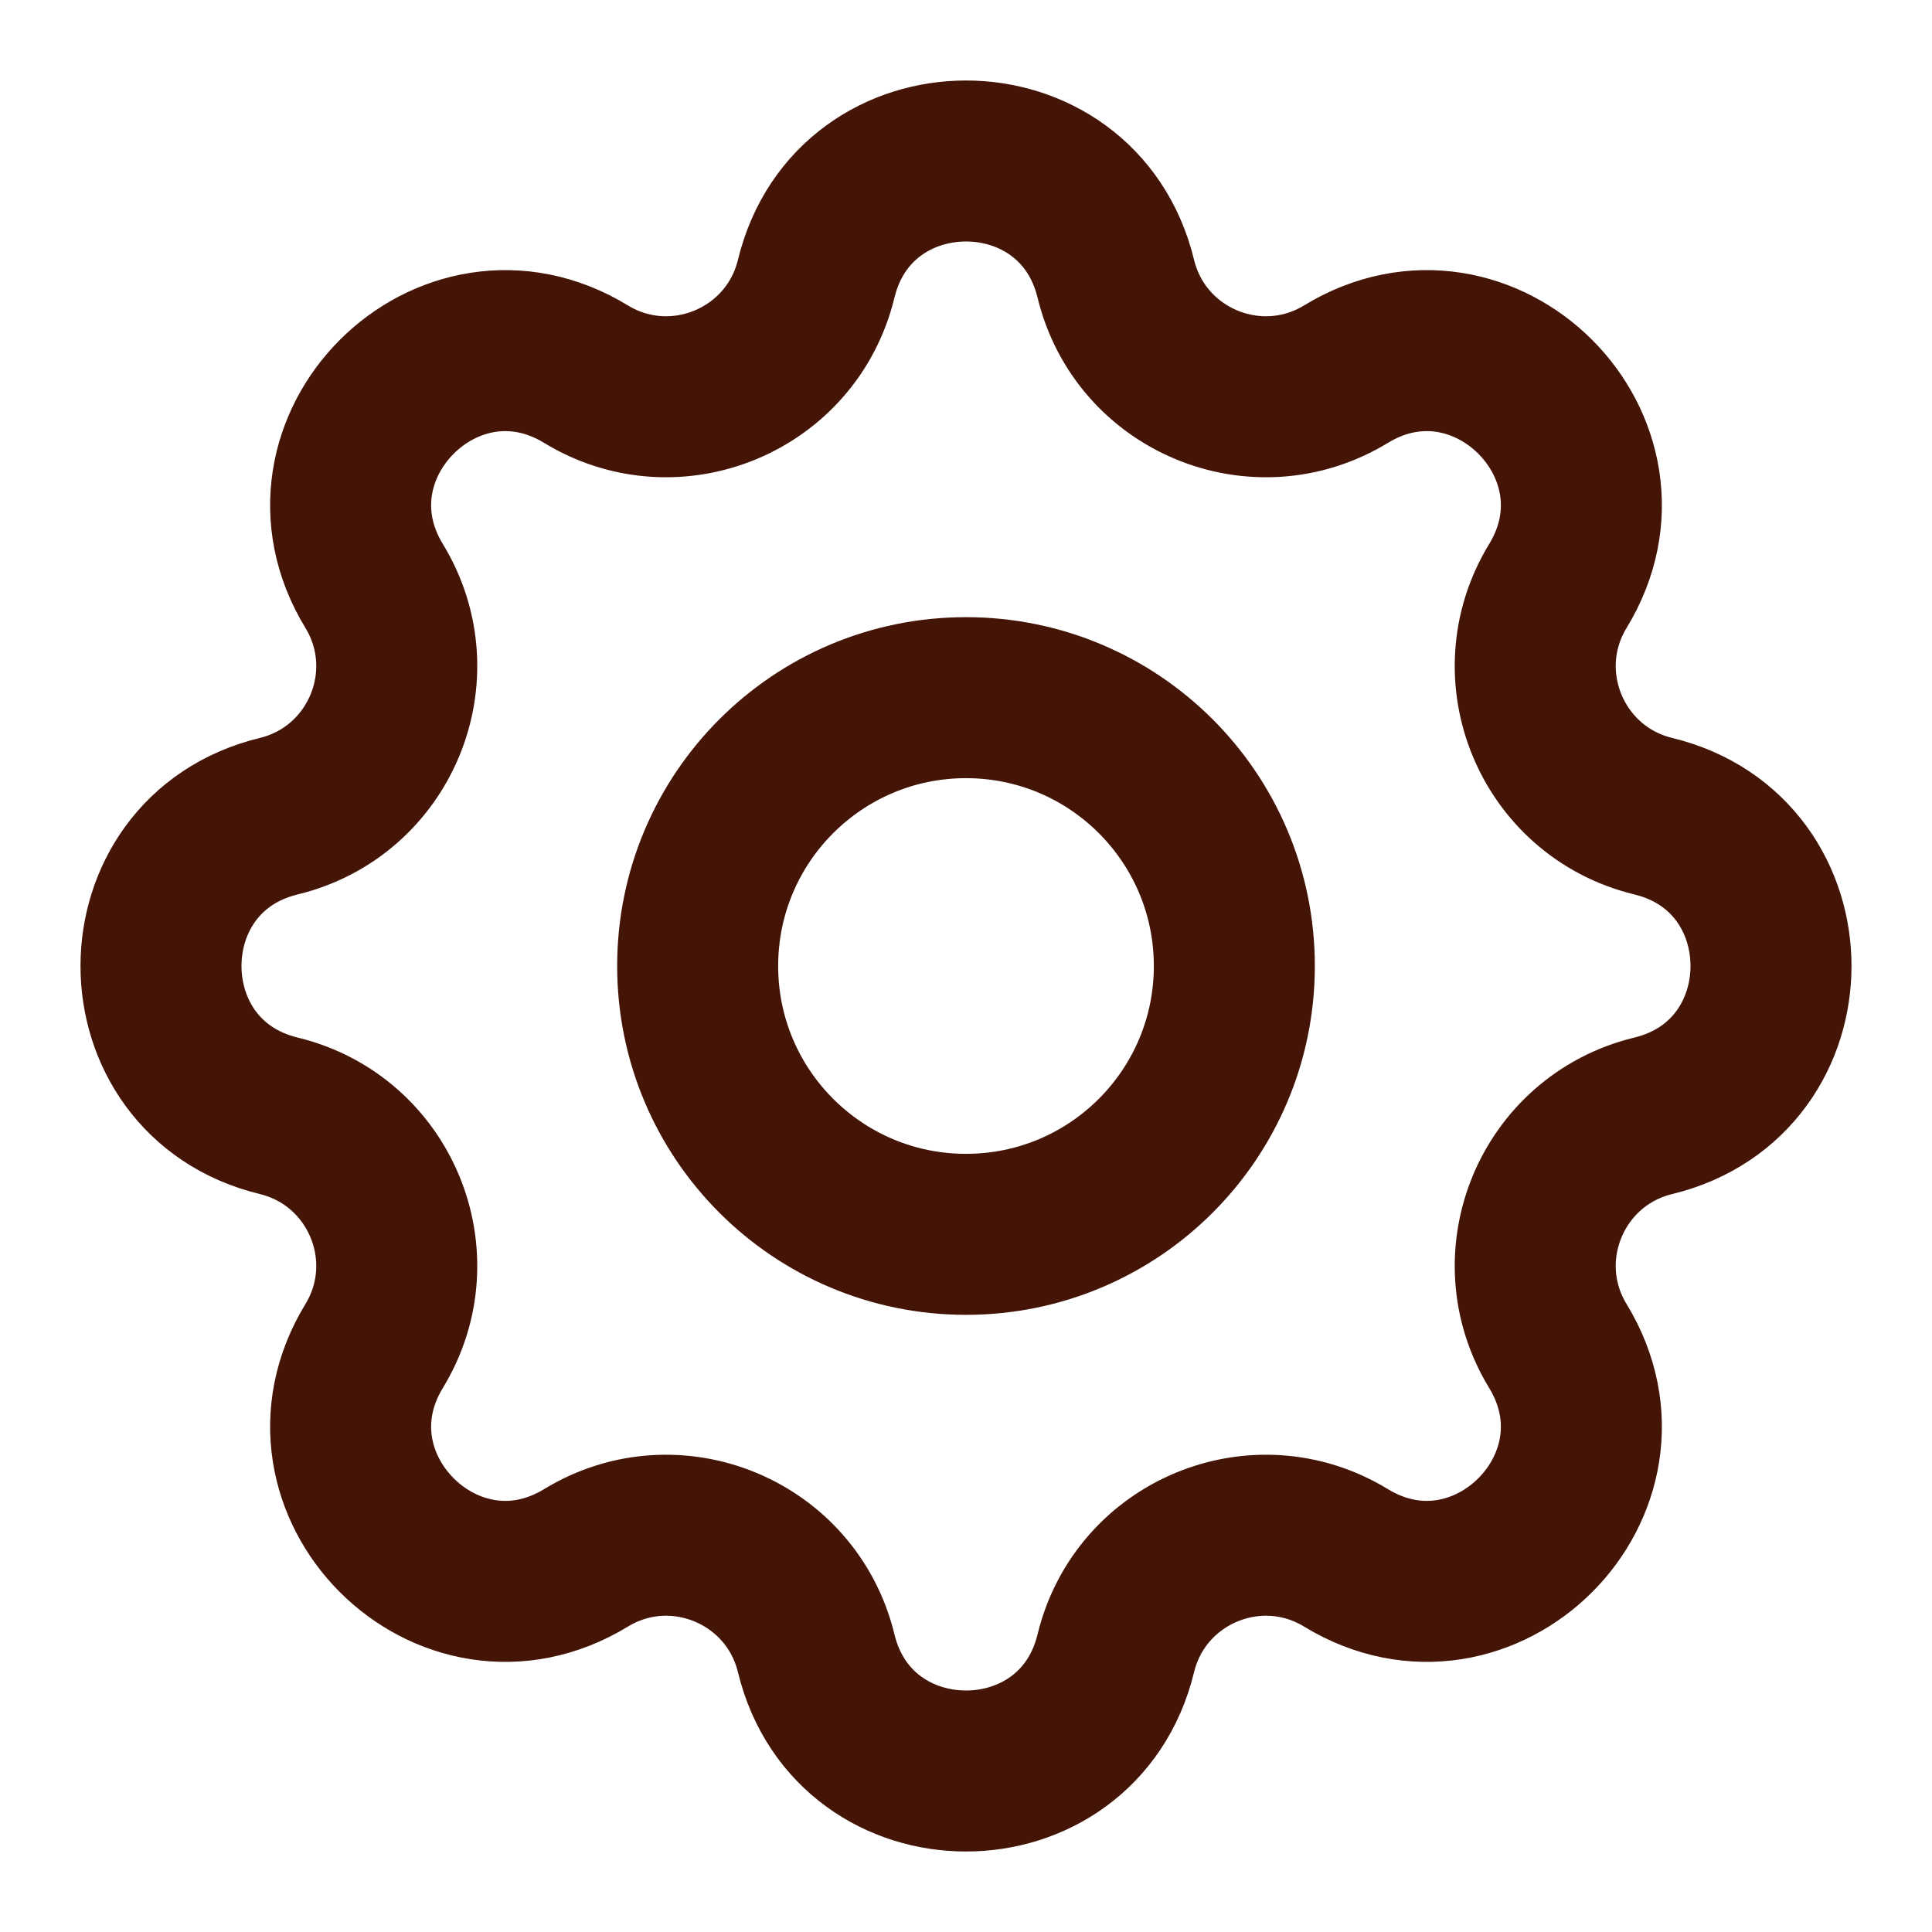
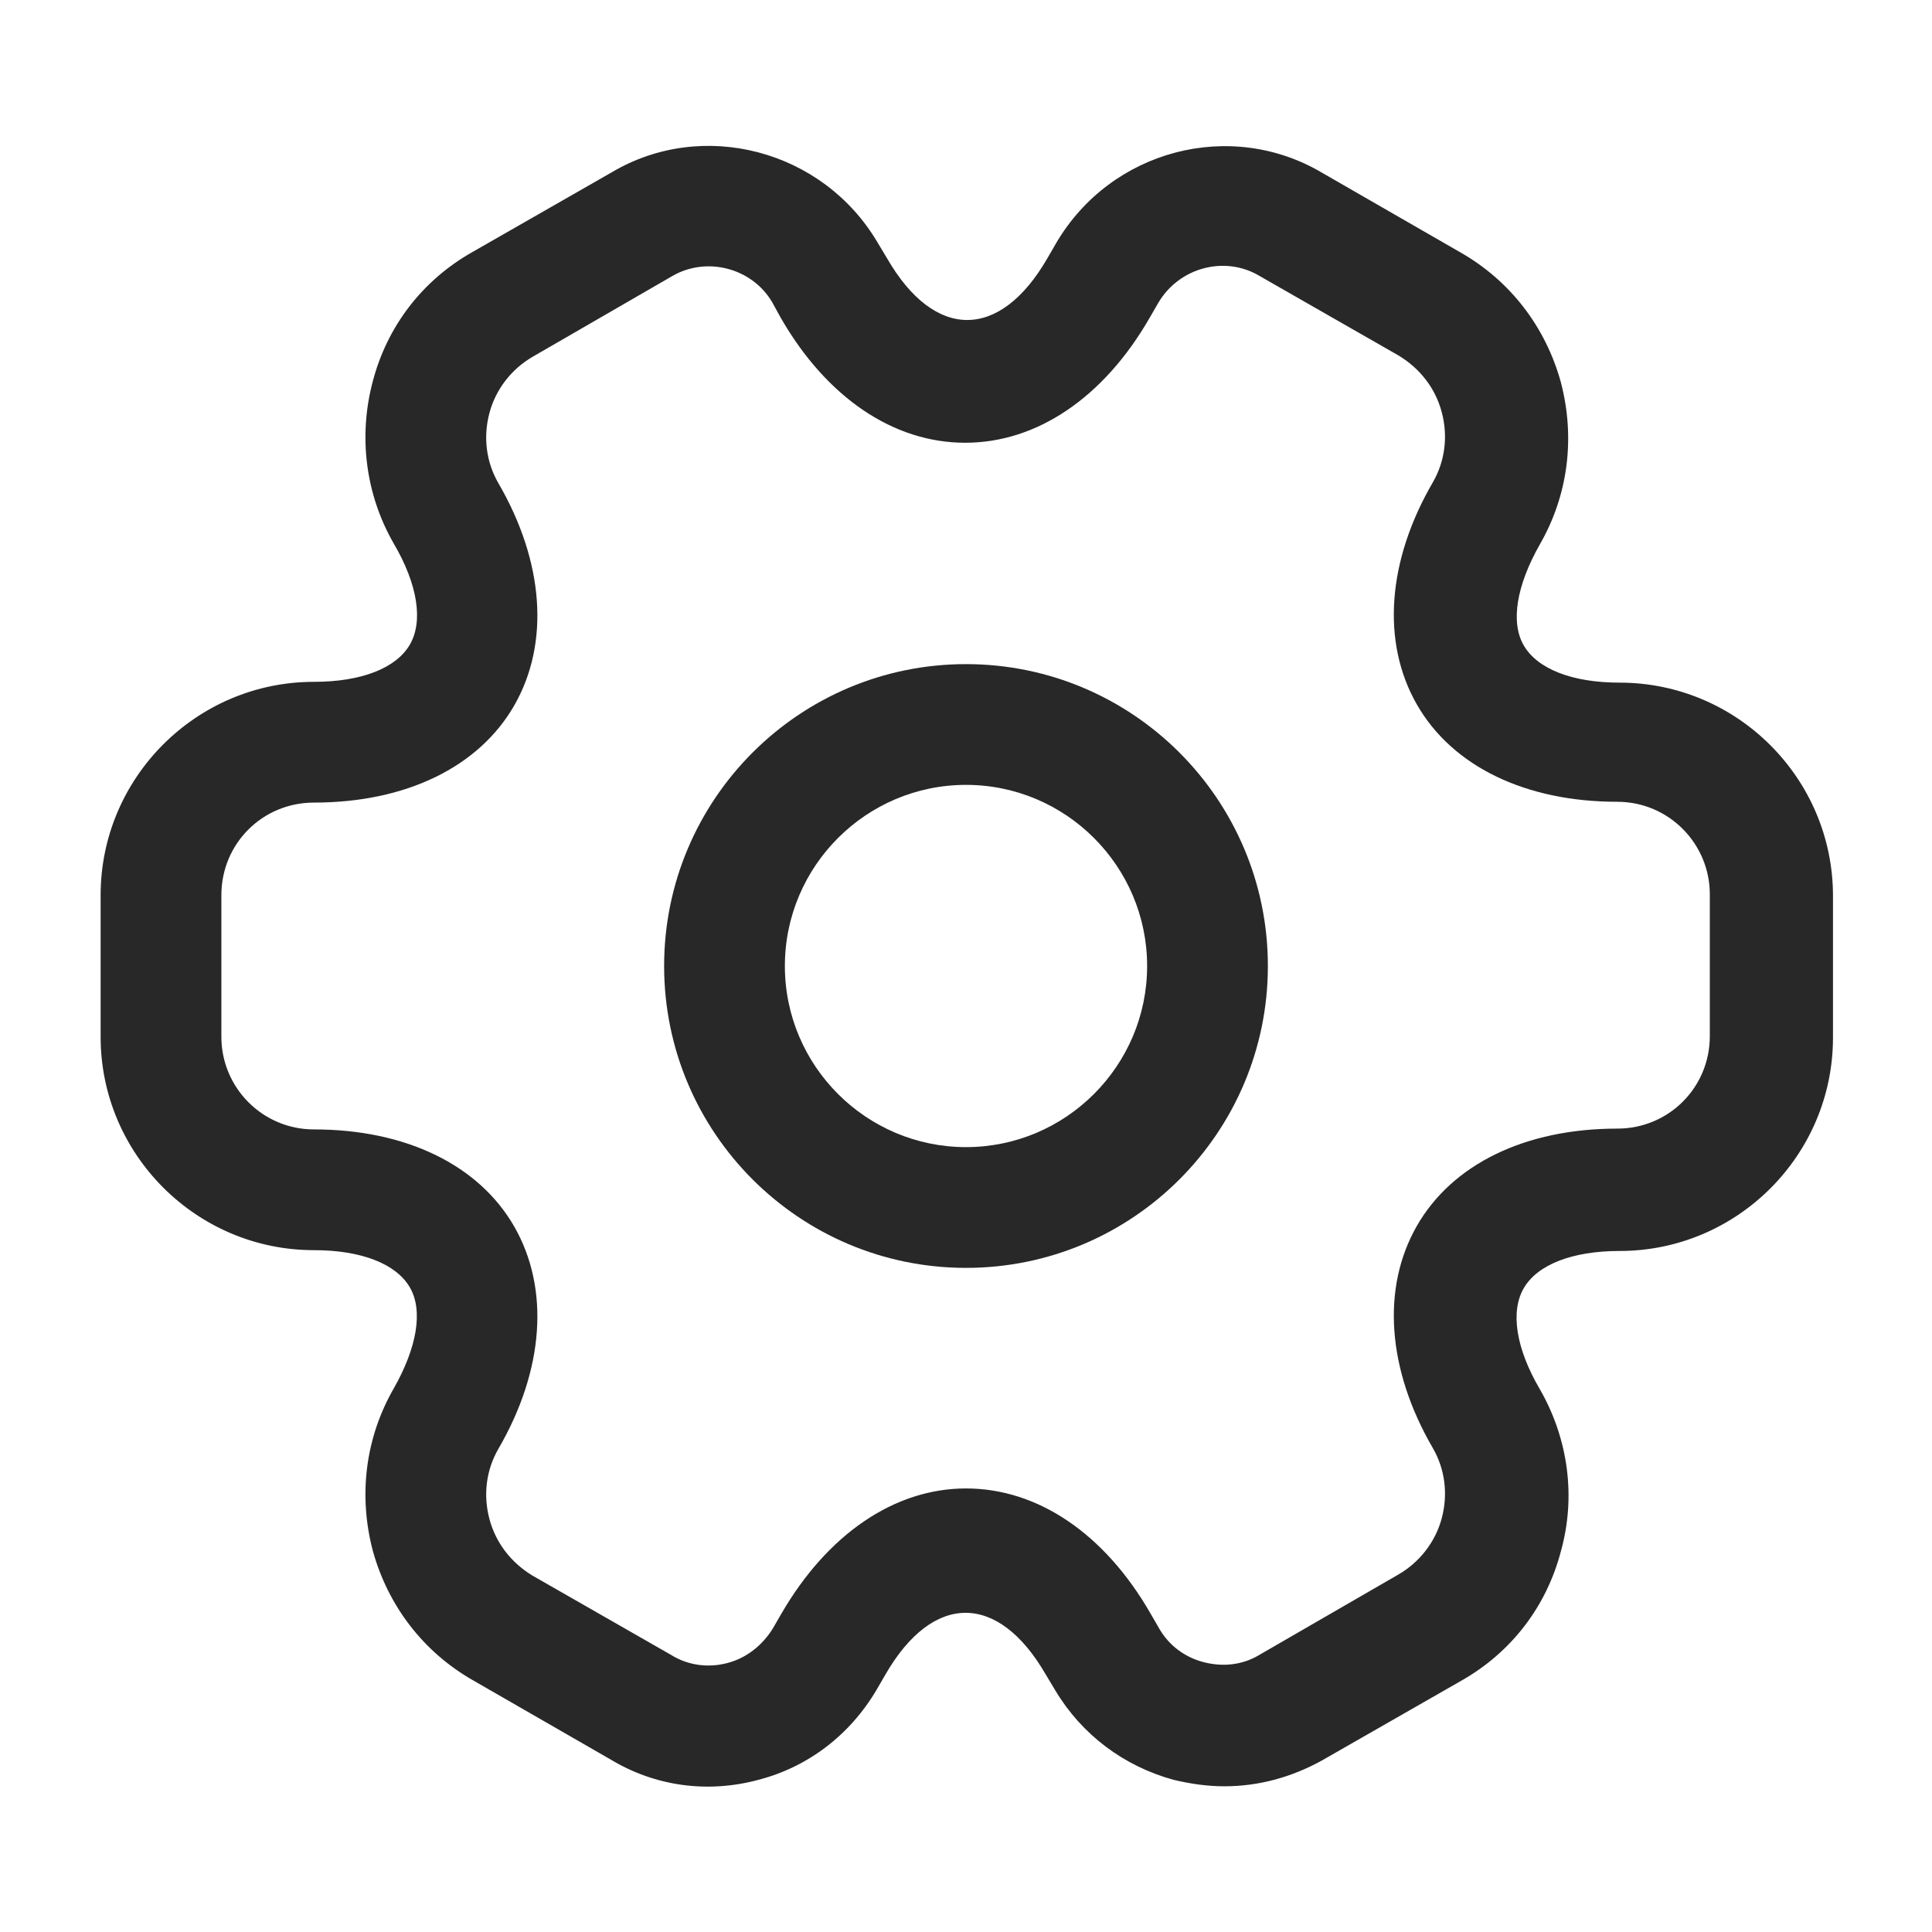
- <svg xmlns="http://www.w3.org/2000/svg" width="18" height="18" viewBox="0 0 18 18" fill="none">
-   <path d="M7.604 2.598C7.959 1.134 10.041 1.134 10.396 2.598C10.626 3.543 11.709 3.992 12.54 3.486C13.826 2.702 15.298 4.174 14.514 5.46C14.008 6.291 14.457 7.374 15.402 7.604C16.866 7.959 16.866 10.041 15.402 10.396C14.457 10.626 14.008 11.709 14.514 12.54C15.298 13.826 13.826 15.298 12.54 14.514C11.709 14.008 10.626 14.457 10.396 15.402C10.041 16.866 7.959 16.866 7.604 15.402C7.374 14.457 6.291 14.008 5.46 14.514C4.174 15.298 2.702 13.826 3.486 12.54C3.992 11.709 3.543 10.626 2.598 10.396C1.134 10.041 1.134 7.959 2.598 7.604C3.543 7.374 3.992 6.291 3.486 5.46C2.702 4.174 4.174 2.702 5.46 3.486C6.291 3.992 7.374 3.543 7.604 2.598Z" stroke="#441406" stroke-width="1.5" stroke-linecap="round" stroke-linejoin="round" />
-   <path d="M11.5 9C11.5 10.381 10.381 11.5 9 11.5C7.619 11.5 6.5 10.381 6.5 9C6.5 7.619 7.619 6.5 9 6.5C10.381 6.5 11.5 7.619 11.5 9Z" stroke="#441406" stroke-width="1.5" stroke-linecap="round" stroke-linejoin="round" />
+ <svg xmlns="http://www.w3.org/2000/svg" width="24" height="24" viewBox="0 0 24 24" fill="none">
+   <path d="M12 15.75C9.93 15.75 8.25 14.07 8.25 12C8.25 9.93 9.93 8.25 12 8.25C14.07 8.25 15.75 9.93 15.75 12C15.75 14.07 14.07 15.75 12 15.75ZM12 9.75C10.76 9.75 9.75 10.76 9.75 12C9.75 13.24 10.76 14.25 12 14.25C13.24 14.25 14.25 13.24 14.25 12C14.25 10.76 13.24 9.75 12 9.75Z" fill="#282828" />
+   <path d="M15.21 22.19C15 22.19 14.79 22.16 14.58 22.11C13.96 21.94 13.44 21.55 13.11 21L12.99 20.8C12.4 19.78 11.59 19.78 11 20.8L10.89 20.99C10.56 21.55 10.04 21.95 9.42 22.11C8.79 22.28 8.14 22.19 7.59 21.86L5.87 20.87C5.26 20.52 4.82 19.95 4.63 19.26C4.45 18.57 4.54 17.86 4.89 17.25C5.18 16.74 5.26 16.28 5.09 15.99C4.92 15.7 4.49 15.53 3.9 15.53C2.44 15.53 1.25 14.34 1.25 12.88V11.12C1.25 9.66 2.44 8.47 3.9 8.47C4.49 8.47 4.92 8.3 5.09 8.01C5.26 7.72 5.19 7.26 4.89 6.75C4.54 6.14 4.45 5.42 4.63 4.74C4.81 4.05 5.25 3.48 5.87 3.13L7.6 2.14C8.73 1.47 10.22 1.86 10.9 3.01L11.02 3.21C11.61 4.23 12.42 4.23 13.01 3.21L13.12 3.02C13.8 1.86 15.29 1.47 16.43 2.15L18.15 3.14C18.76 3.49 19.2 4.06 19.39 4.75C19.57 5.44 19.48 6.15 19.13 6.76C18.84 7.27 18.76 7.73 18.93 8.02C19.1 8.31 19.53 8.48 20.12 8.48C21.58 8.48 22.77 9.67 22.77 11.13V12.89C22.77 14.35 21.58 15.54 20.12 15.54C19.53 15.54 19.1 15.71 18.93 16C18.76 16.29 18.83 16.75 19.13 17.26C19.48 17.87 19.58 18.59 19.39 19.27C19.21 19.96 18.77 20.53 18.15 20.88L16.42 21.87C16.04 22.08 15.63 22.19 15.21 22.19ZM12 18.49C12.89 18.49 13.72 19.05 14.29 20.04L14.4 20.23C14.52 20.44 14.72 20.59 14.96 20.65C15.2 20.71 15.44 20.68 15.64 20.56L17.37 19.56C17.63 19.41 17.83 19.16 17.91 18.86C17.99 18.56 17.95 18.25 17.8 17.99C17.23 17.01 17.16 16 17.6 15.23C18.04 14.46 18.95 14.02 20.09 14.02C20.73 14.02 21.24 13.51 21.24 12.87V11.11C21.24 10.48 20.73 9.96 20.09 9.96C18.95 9.96 18.04 9.52 17.6 8.75C17.16 7.98 17.23 6.97 17.8 5.99C17.95 5.73 17.99 5.42 17.91 5.12C17.83 4.82 17.64 4.58 17.38 4.42L15.65 3.43C15.22 3.17 14.65 3.32 14.39 3.76L14.28 3.95C13.71 4.94 12.88 5.5 11.99 5.5C11.1 5.5 10.27 4.94 9.7 3.95L9.59 3.75C9.34 3.33 8.78 3.18 8.35 3.43L6.62 4.43C6.36 4.58 6.16 4.83 6.08 5.13C6 5.43 6.04 5.74 6.19 6C6.76 6.98 6.83 7.99 6.39 8.76C5.95 9.53 5.04 9.97 3.9 9.97C3.26 9.97 2.75 10.48 2.75 11.12V12.88C2.75 13.51 3.26 14.03 3.9 14.03C5.04 14.03 5.95 14.47 6.39 15.24C6.83 16.01 6.76 17.02 6.19 18C6.04 18.26 6 18.57 6.08 18.87C6.16 19.17 6.35 19.41 6.61 19.57L8.34 20.56C8.55 20.69 8.8 20.72 9.03 20.66C9.27 20.6 9.47 20.44 9.6 20.23L9.71 20.04C10.28 19.06 11.11 18.49 12 18.49Z" fill="#282828" />
</svg>
